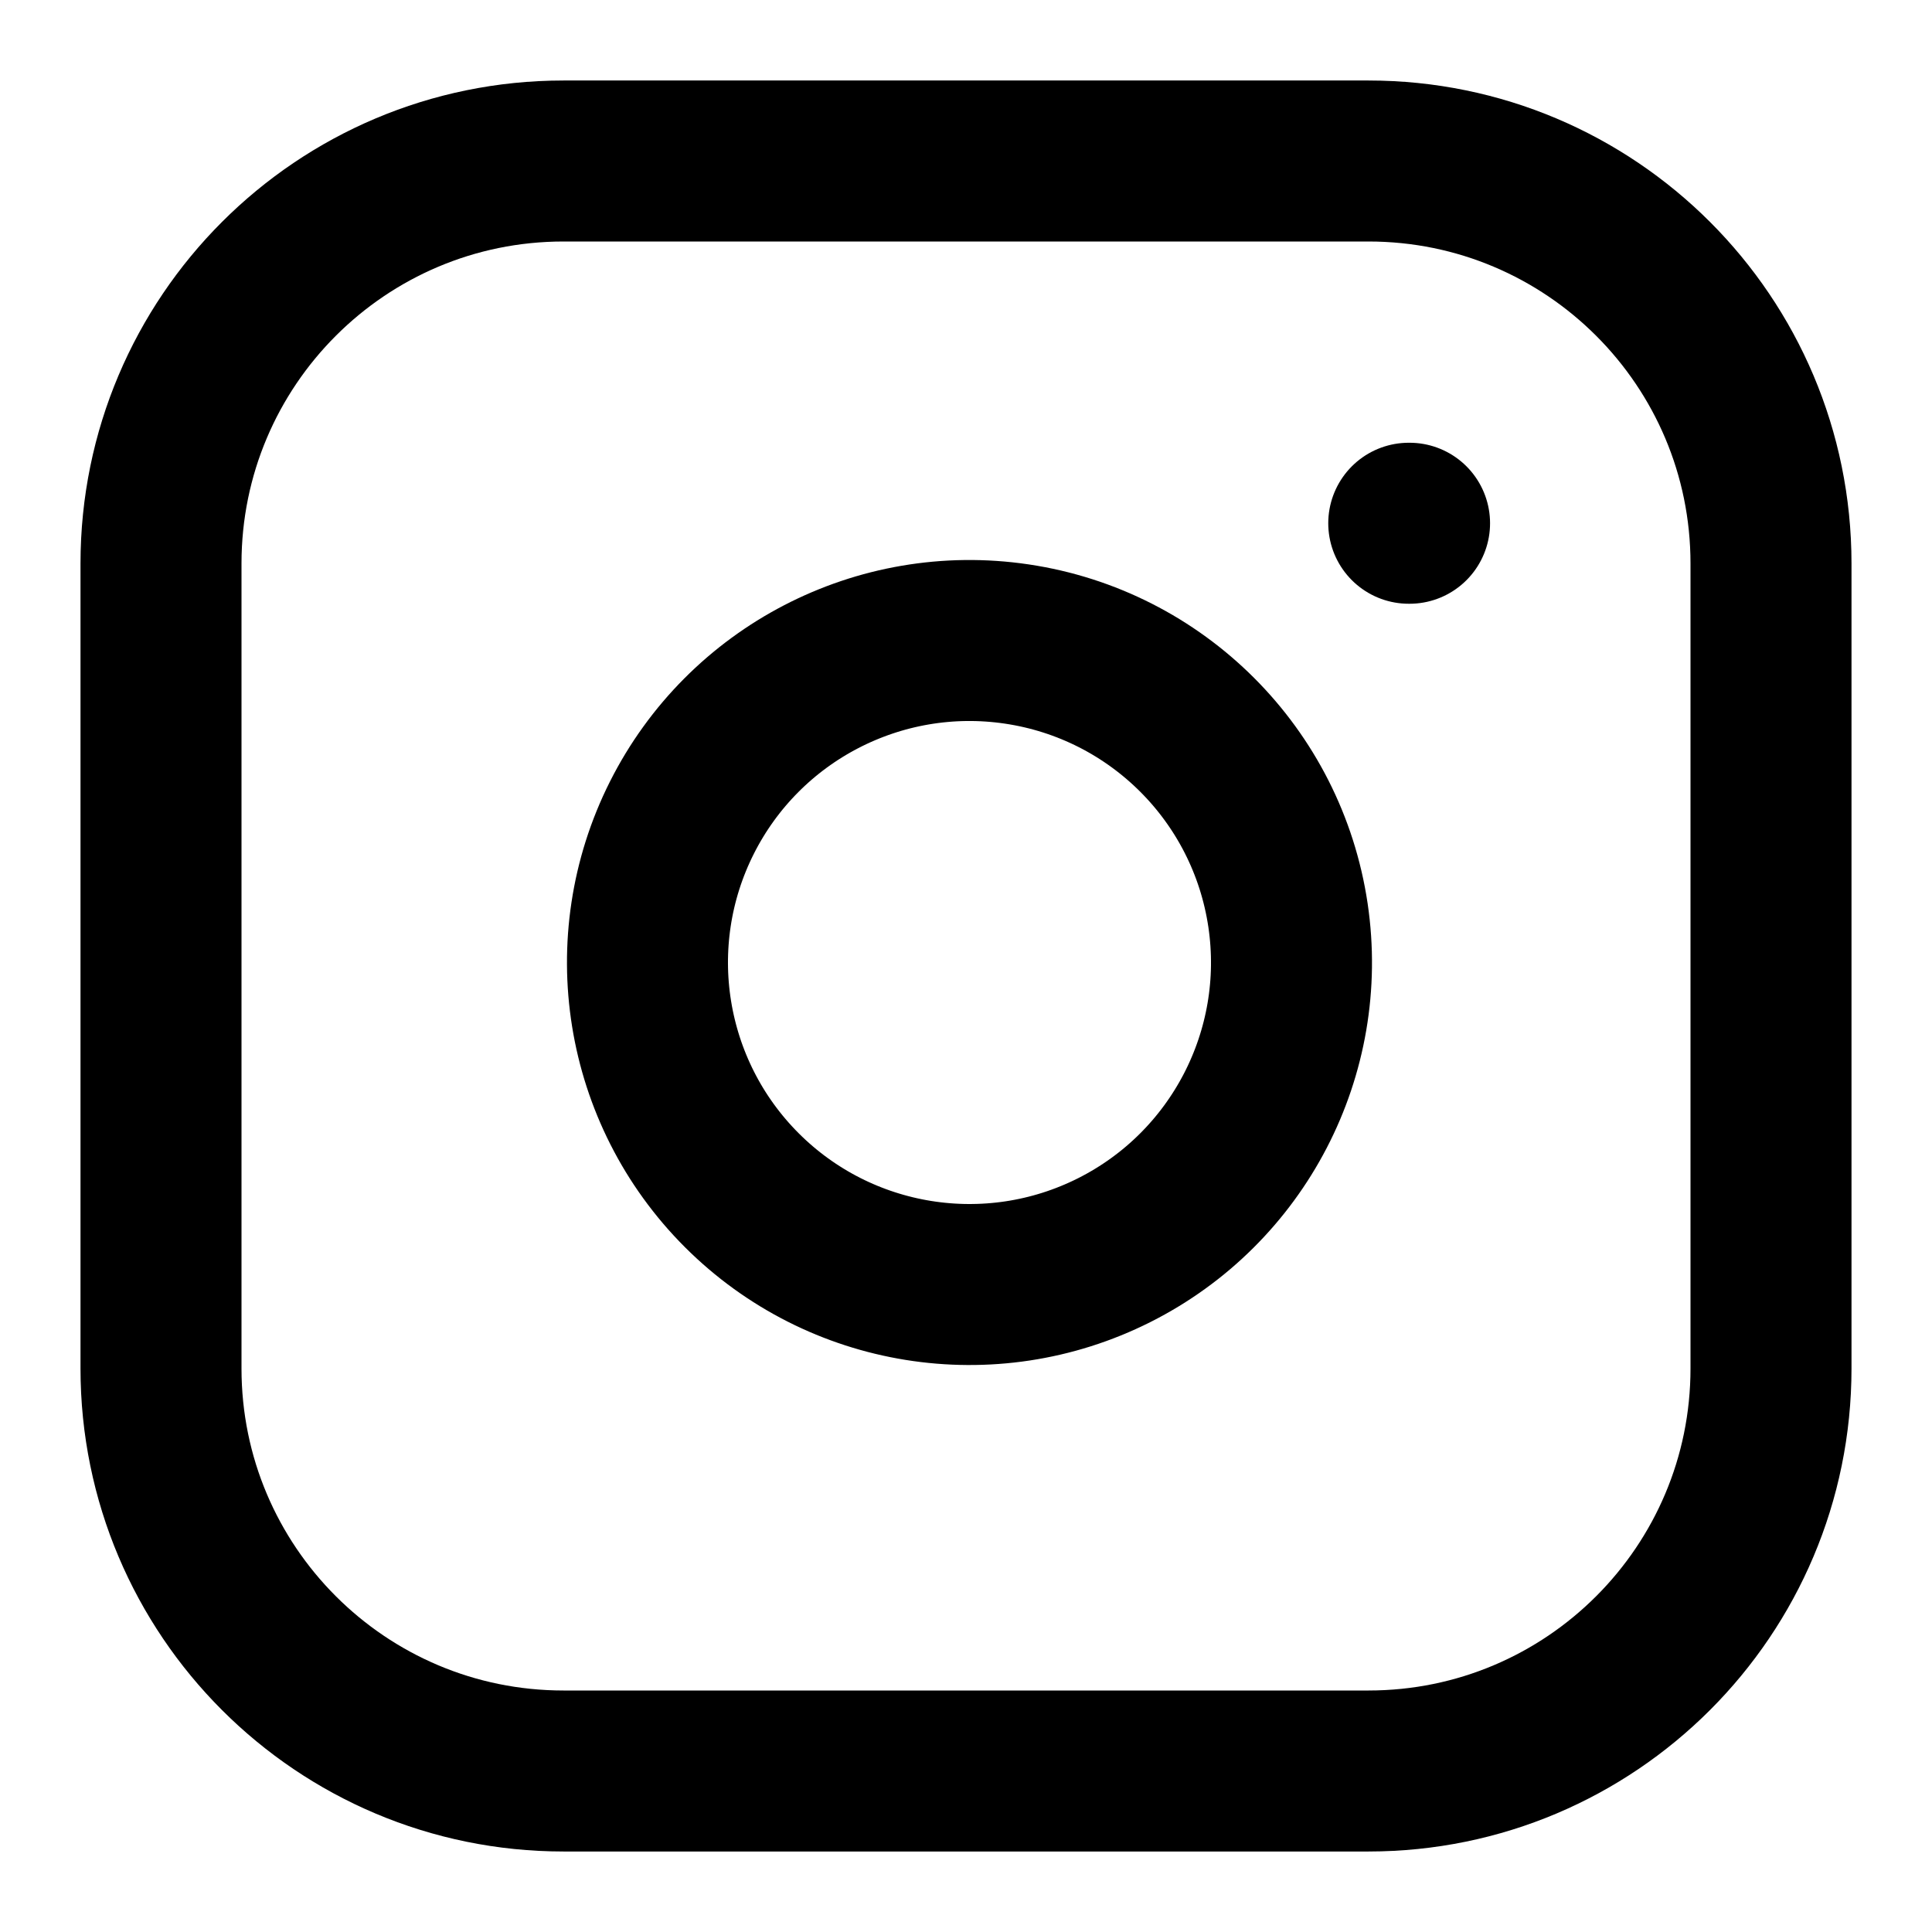
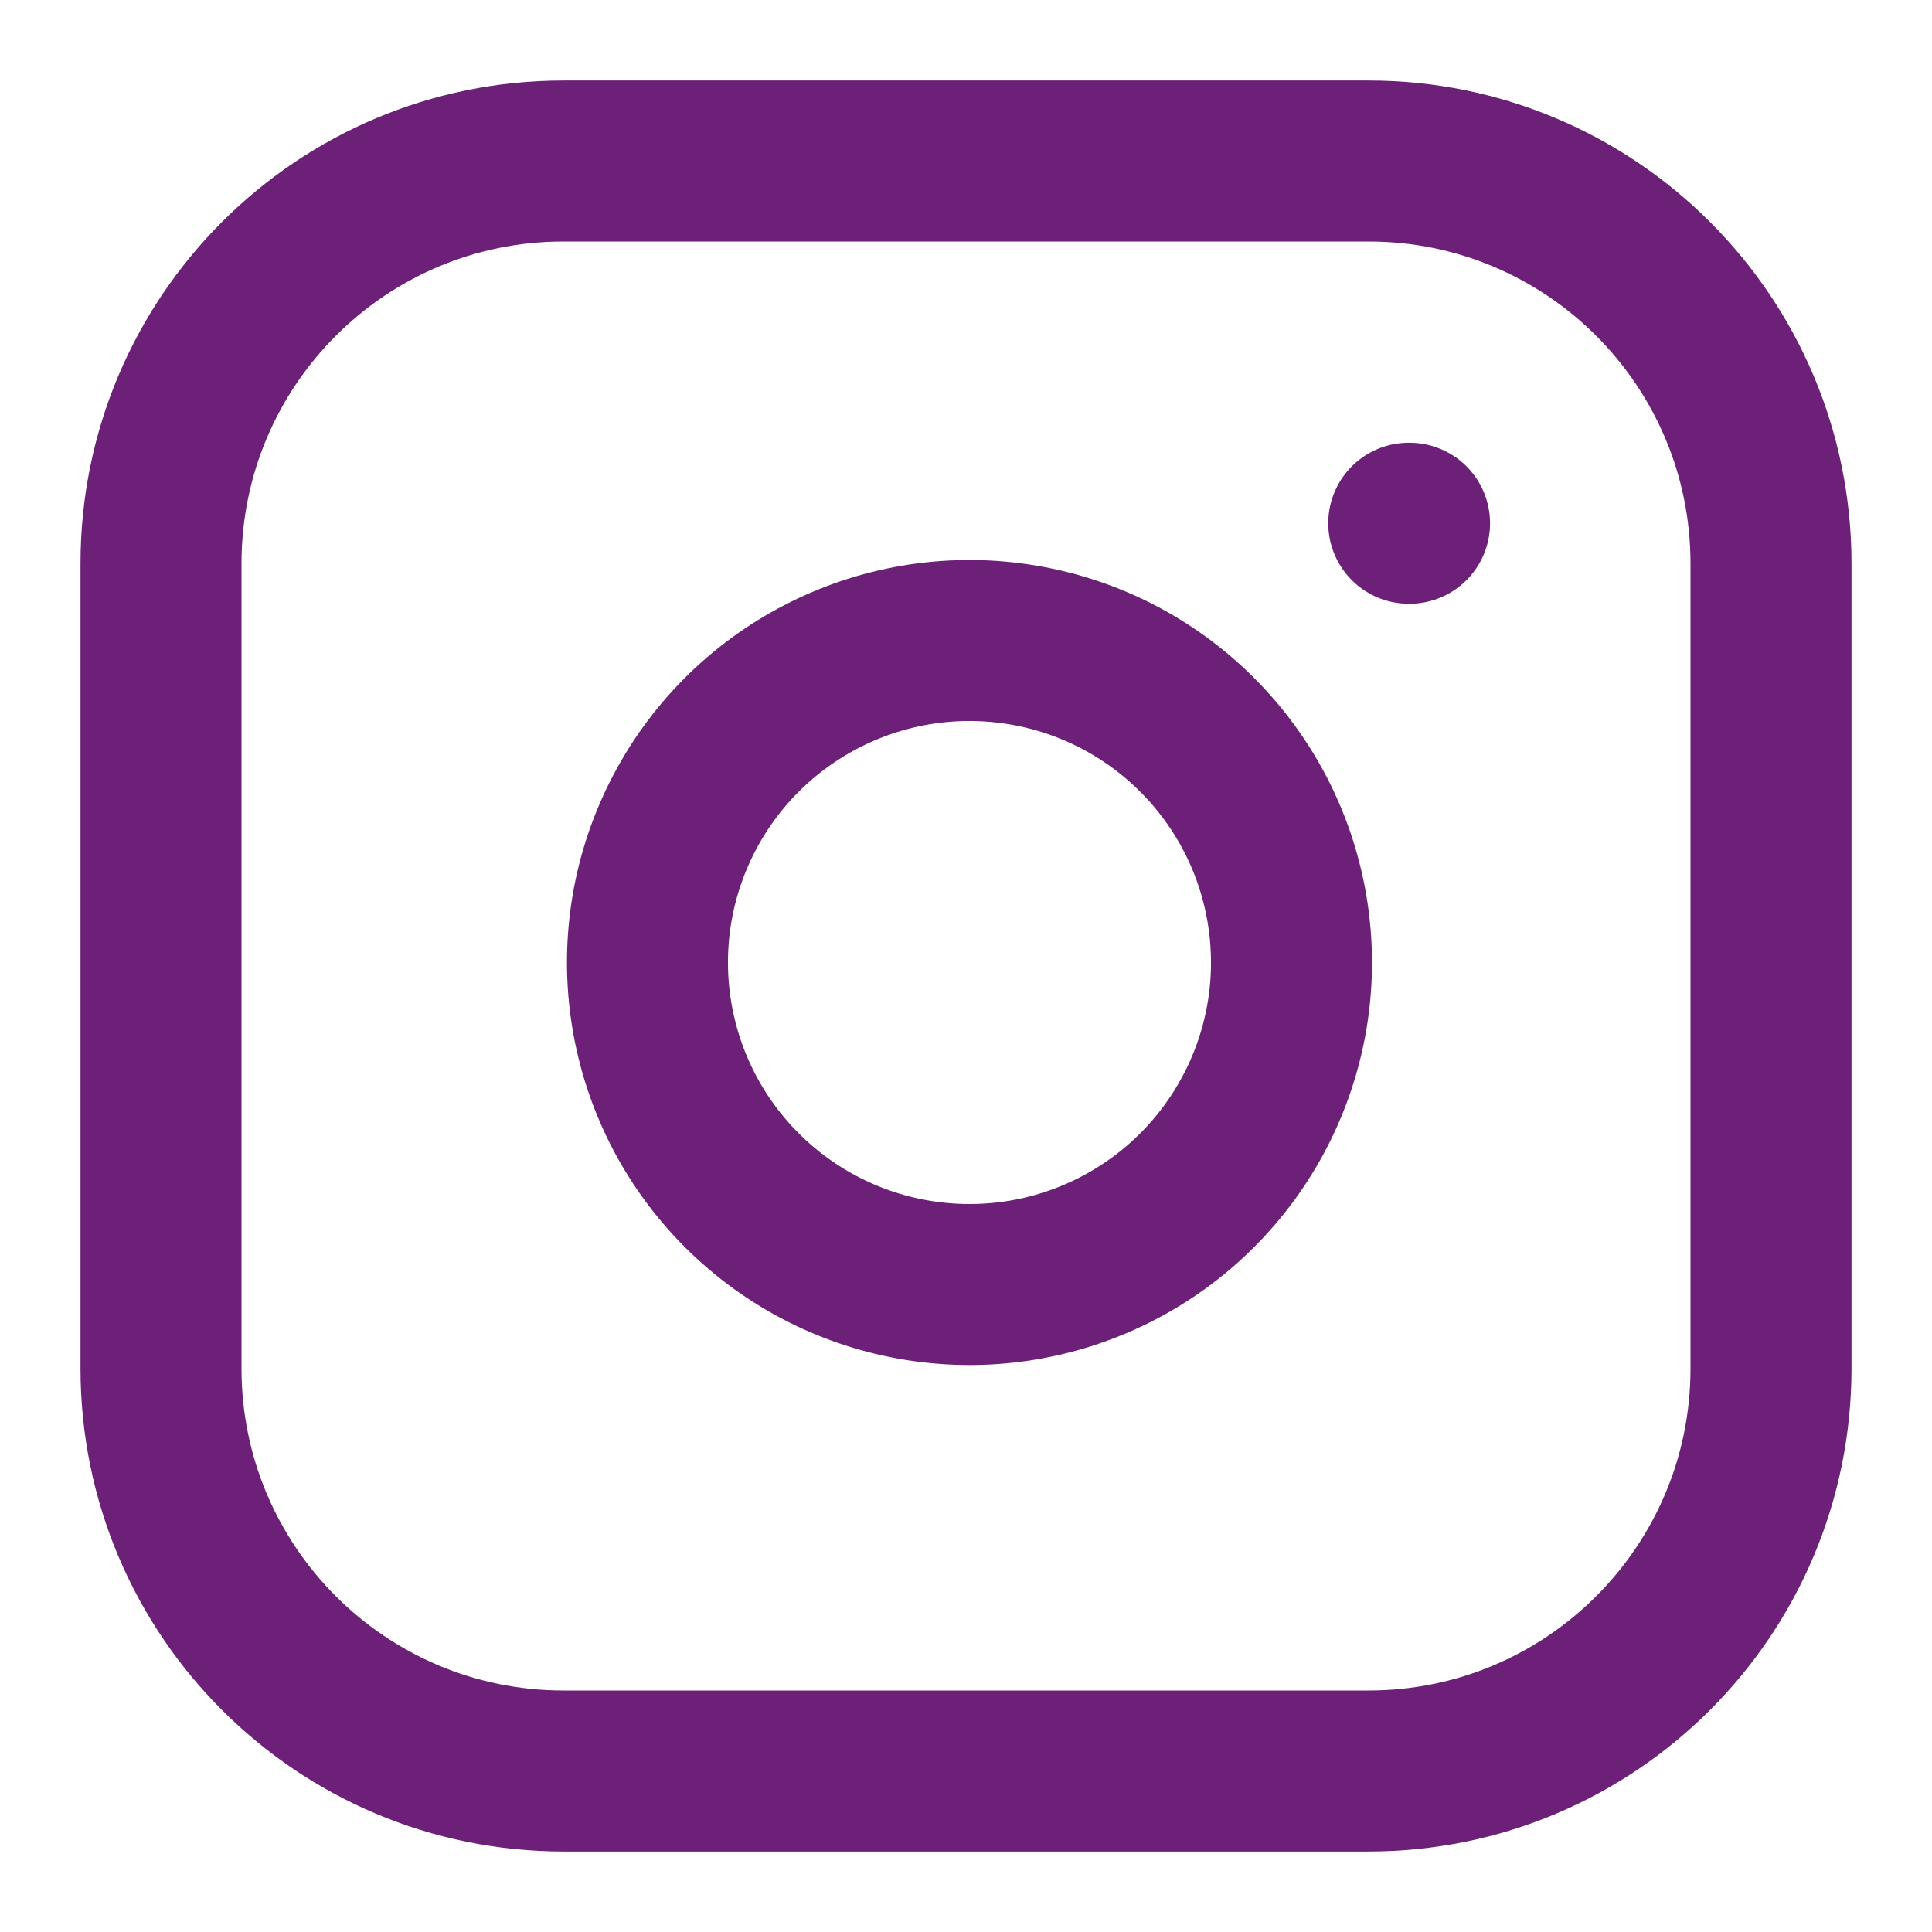
- <svg xmlns="http://www.w3.org/2000/svg" width="24" height="24" viewBox="0 0 24 24" fill="none" stroke="#000" stroke-width="2" stroke-linecap="round" stroke-linejoin="round" class="feather feather-instagram">
+ <svg xmlns="http://www.w3.org/2000/svg" width="24" height="24" viewBox="0 0 24 24" fill="none" stroke="#6d2077" stroke-width="2" stroke-linecap="round" stroke-linejoin="round" class="feather feather-instagram">
  <rect x="2" y="2" width="20" height="20" rx="5" ry="5" />
  <path d="M16 11.37A4 4 0 1 1 12.63 8 4 4 0 0 1 16 11.37z" />
  <line x1="17.5" y1="6.5" x2="17.51" y2="6.5" />
</svg>
